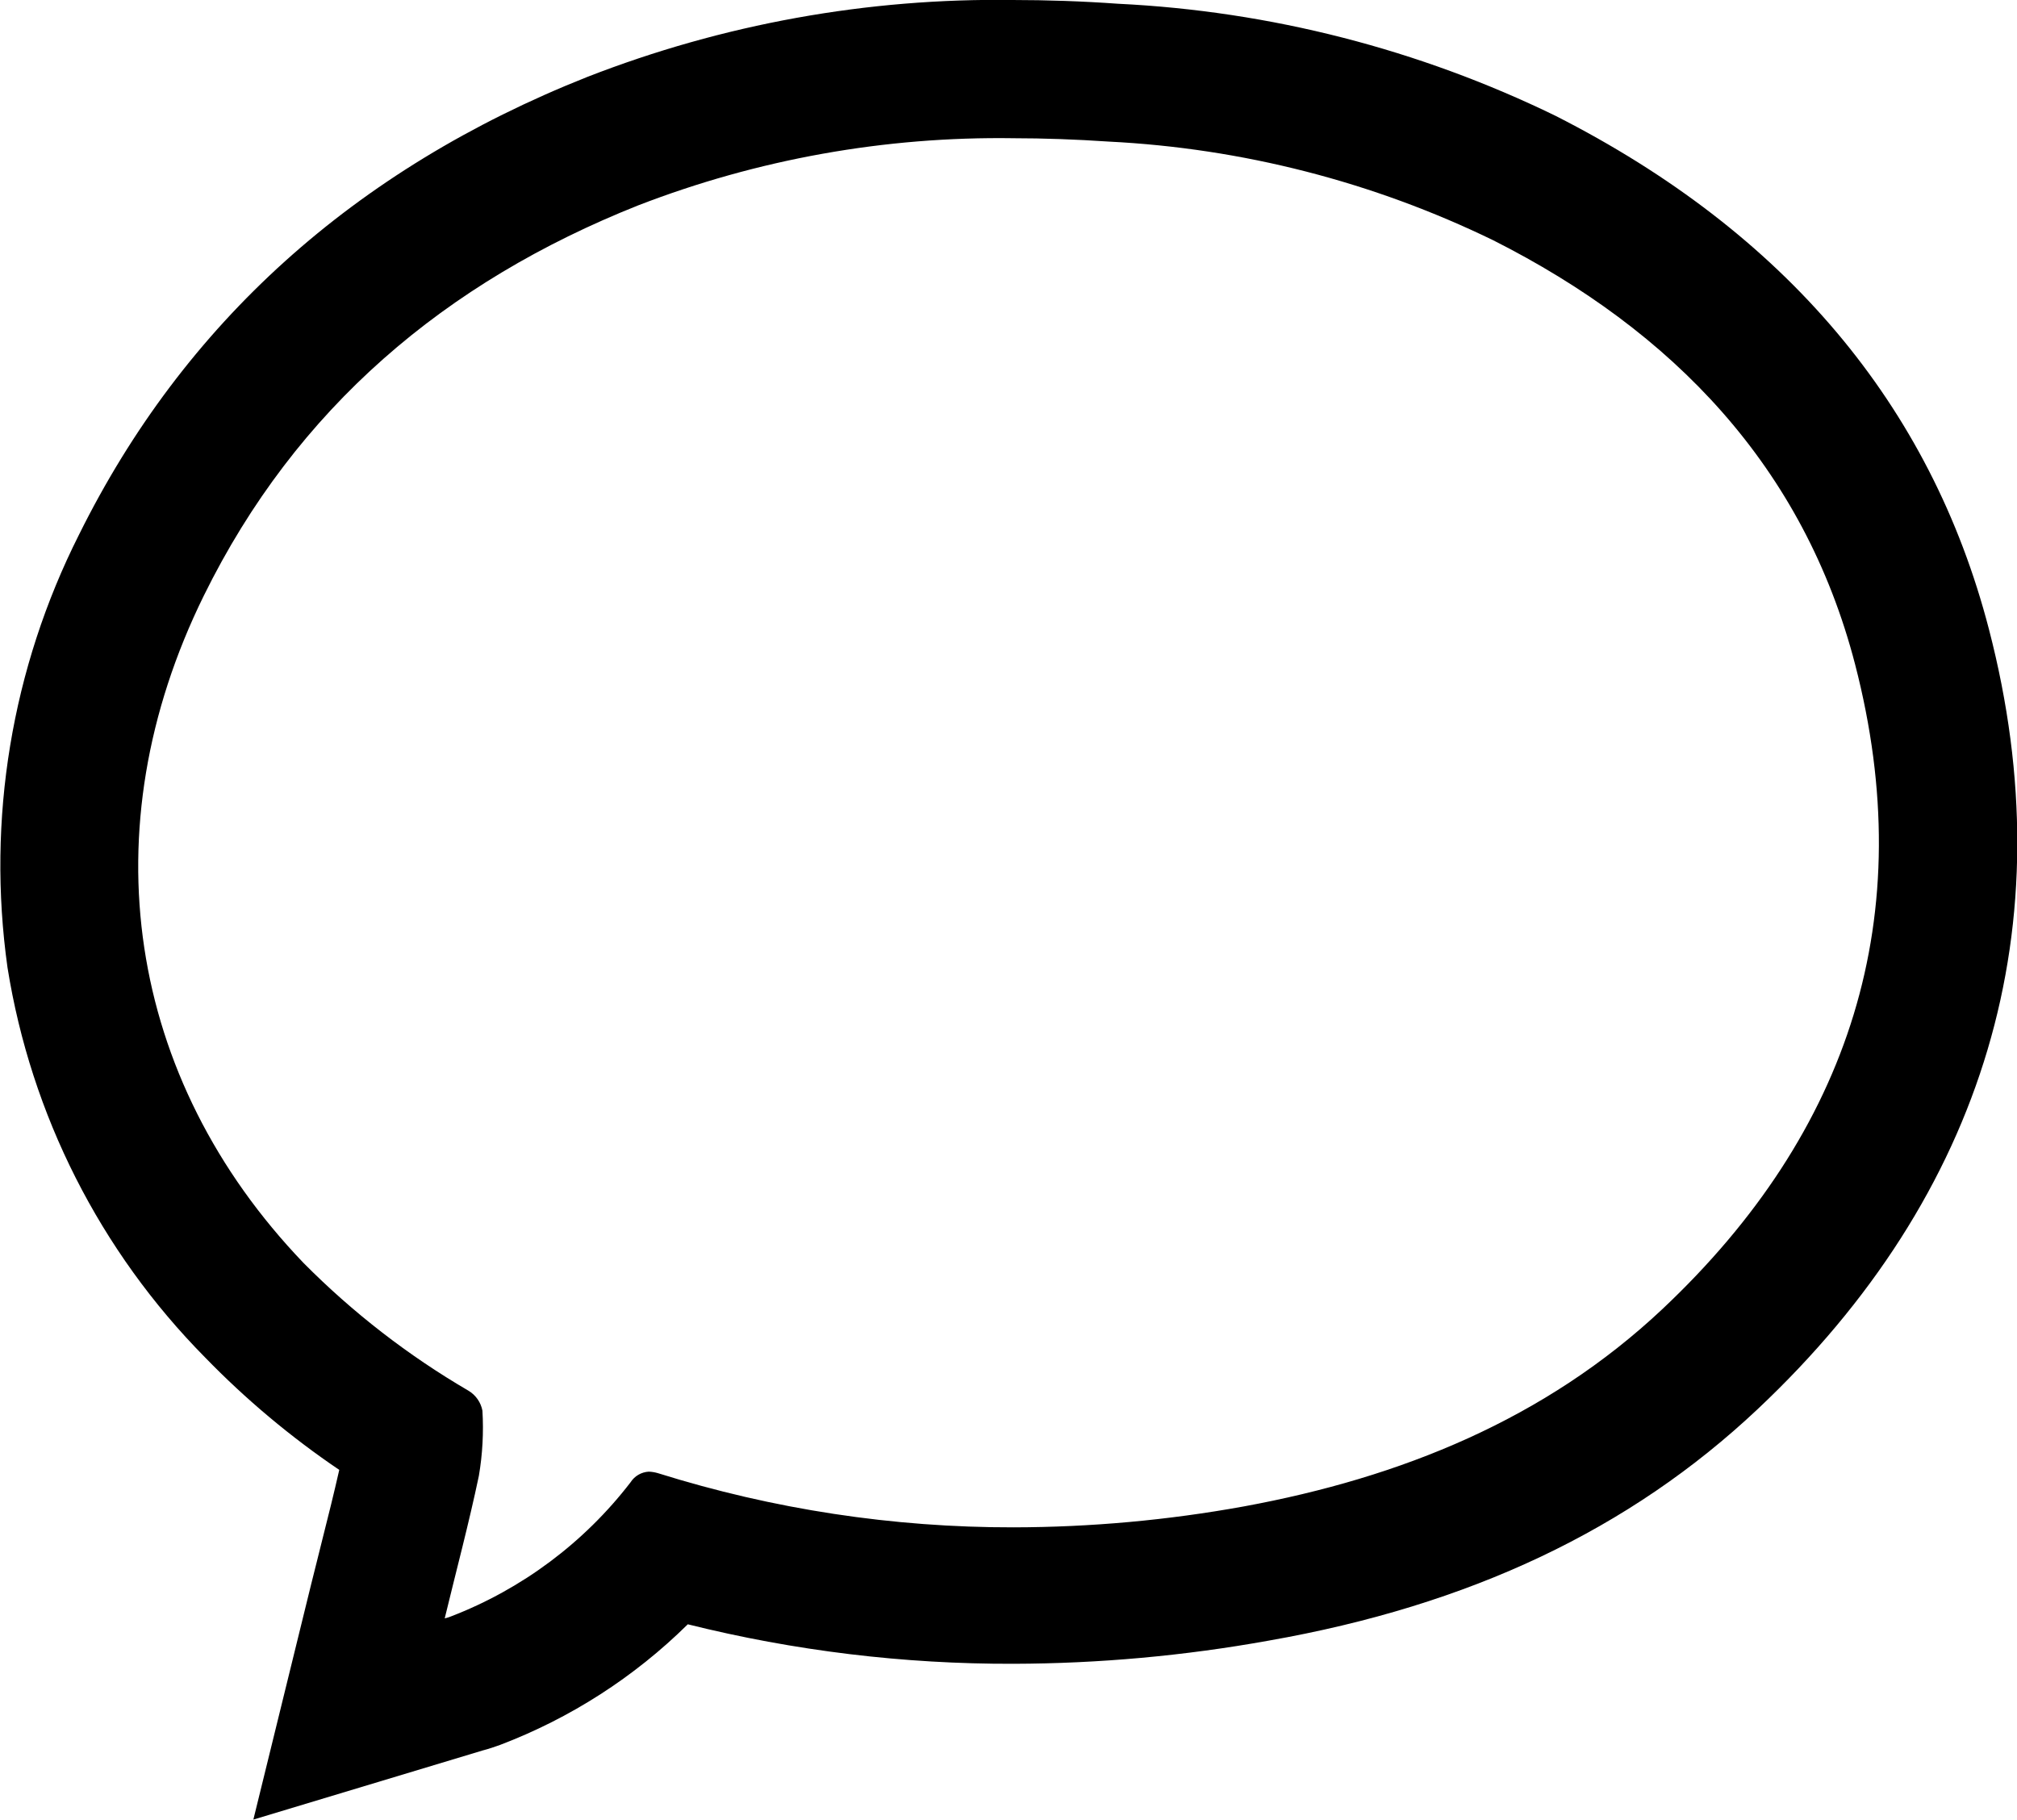
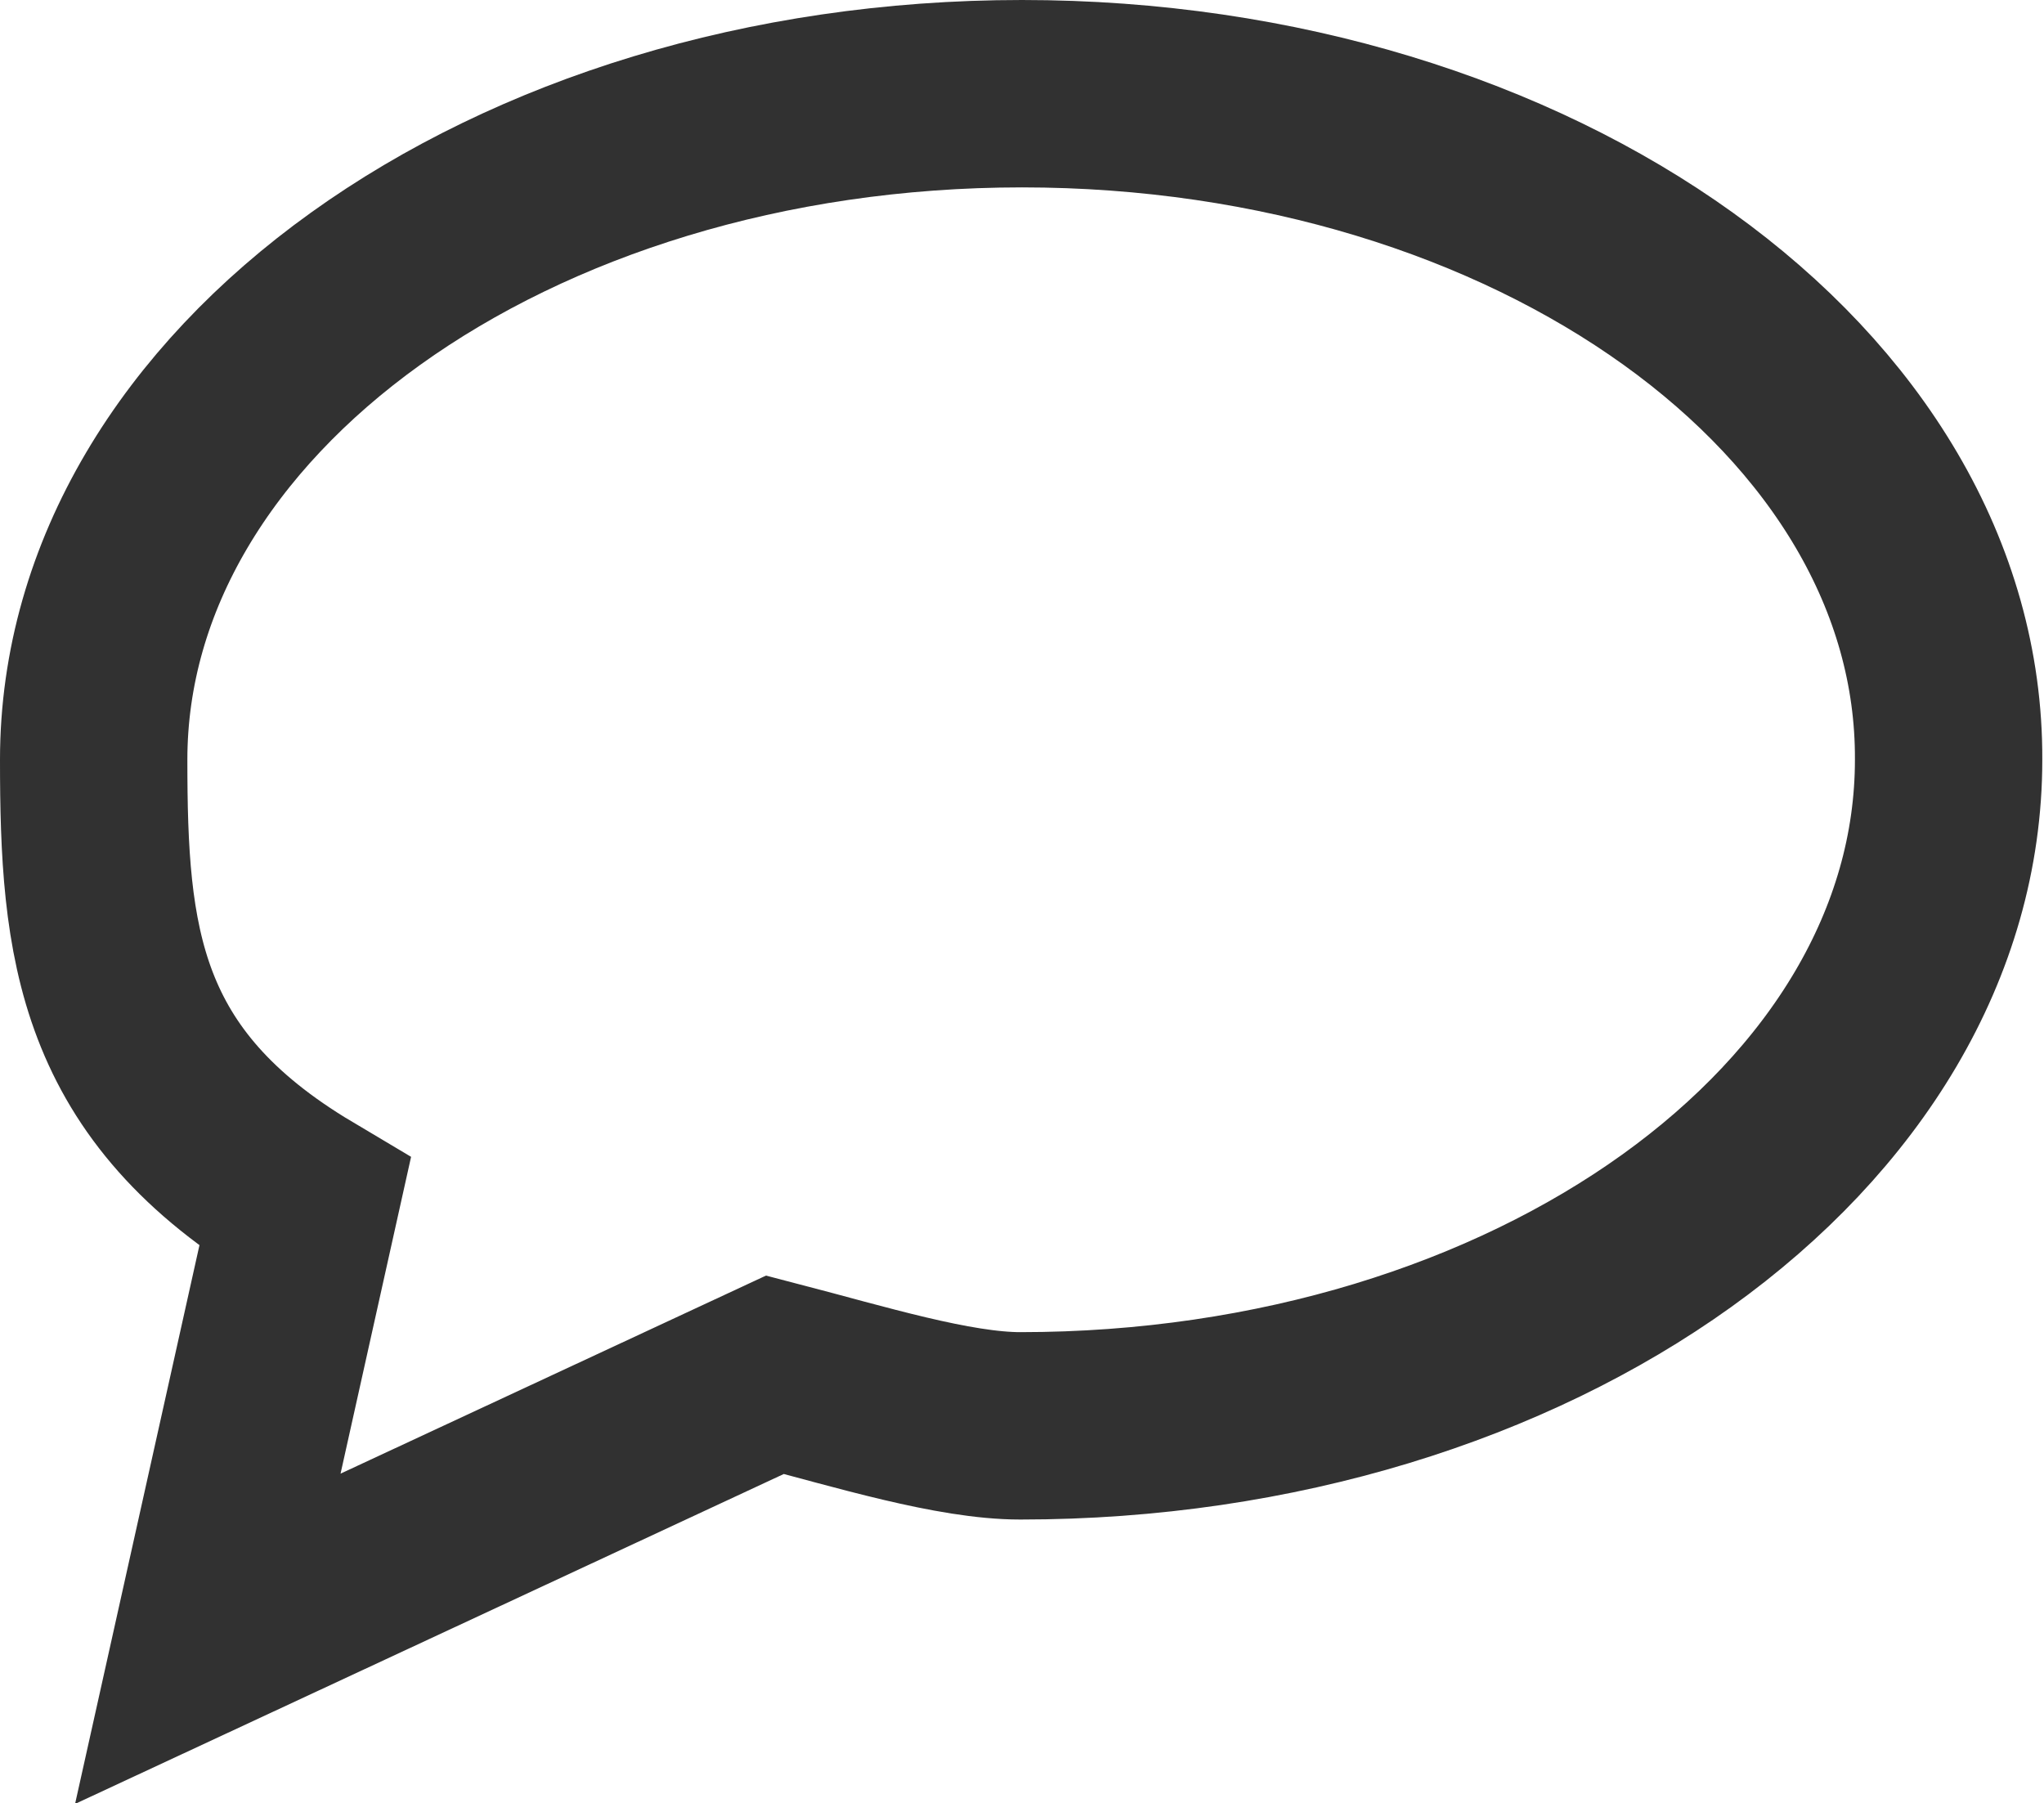
- <svg xmlns="http://www.w3.org/2000/svg" id="Layer_1" data-name="Layer 1" viewBox="0 0 102.14 92.15">
-   <path d="M51.27,7c1.61,0,3.24.06,4.87.17a50.3,50.3,0,0,1,19.48,5c9.09,4.59,15.72,11.46,18.32,21.47,3.3,12.73-.24,23.69-9.75,32.65-5.94,5.59-13.26,8.54-21.2,10a65.93,65.93,0,0,1-11.66,1.06,59.84,59.84,0,0,1-18-2.74,1.84,1.84,0,0,0-.48-.08,1.17,1.17,0,0,0-.92.54,21,21,0,0,1-9.09,6.79,2.14,2.14,0,0,1-.32.1c.58-2.4,1.22-4.79,1.73-7.22a14.54,14.54,0,0,0,.18-3.3,1.51,1.51,0,0,0-.69-1,40.5,40.5,0,0,1-8.37-6.48C6.42,54.62,4.5,42,10.32,30.17c4.68-9.51,12.24-15.89,22-19.77a50.65,50.65,0,0,1,19-3.4m0-7A57.14,57.14,0,0,0,29.73,3.9C17.94,8.58,9.3,16.38,4,27.08A37.18,37.18,0,0,0,.38,49a36.21,36.21,0,0,0,10,19.74,43.33,43.33,0,0,0,6.8,5.7c-.27,1.19-.57,2.4-.89,3.66-.18.71-.35,1.42-.53,2.12L12.83,92.15l11.61-3.5c.31-.08.6-.18.88-.28a27.39,27.39,0,0,0,9.51-6.11,67.37,67.37,0,0,0,16.5,2,73.93,73.93,0,0,0,12.9-1.17C74.43,81.3,82.53,77.46,89,71.37c11.55-10.87,15.61-24.53,11.72-39.5-2.95-11.37-10.33-20.1-21.94-26A56.91,56.91,0,0,0,56.62.19C54.8.06,53,0,51.27,0Z" />
+ <svg xmlns="http://www.w3.org/2000/svg" version="1.1" id="Layer_1" x="0px" y="0px" viewBox="0 0 120 105.8" style="enable-background:new 0 0 120 105.8;" xml:space="preserve">
+   <style type="text/css">
+ 	.st0{fill:none;stroke:#313131;stroke-width:11;stroke-miterlimit:10;}
+ </style>
+   <path class="st0" d="M60,5.5C29.9,5.5,5.5,23,5.5,44.6c0,10.7,0.8,19.1,12.4,26l-5.7,25.6l33.3-15.5c5,1.3,10.5,3,14.4,3  c30.1,0,54.5-17.5,54.5-39.1C114.5,23,90.1,5.5,60,5.5z" />
</svg>
